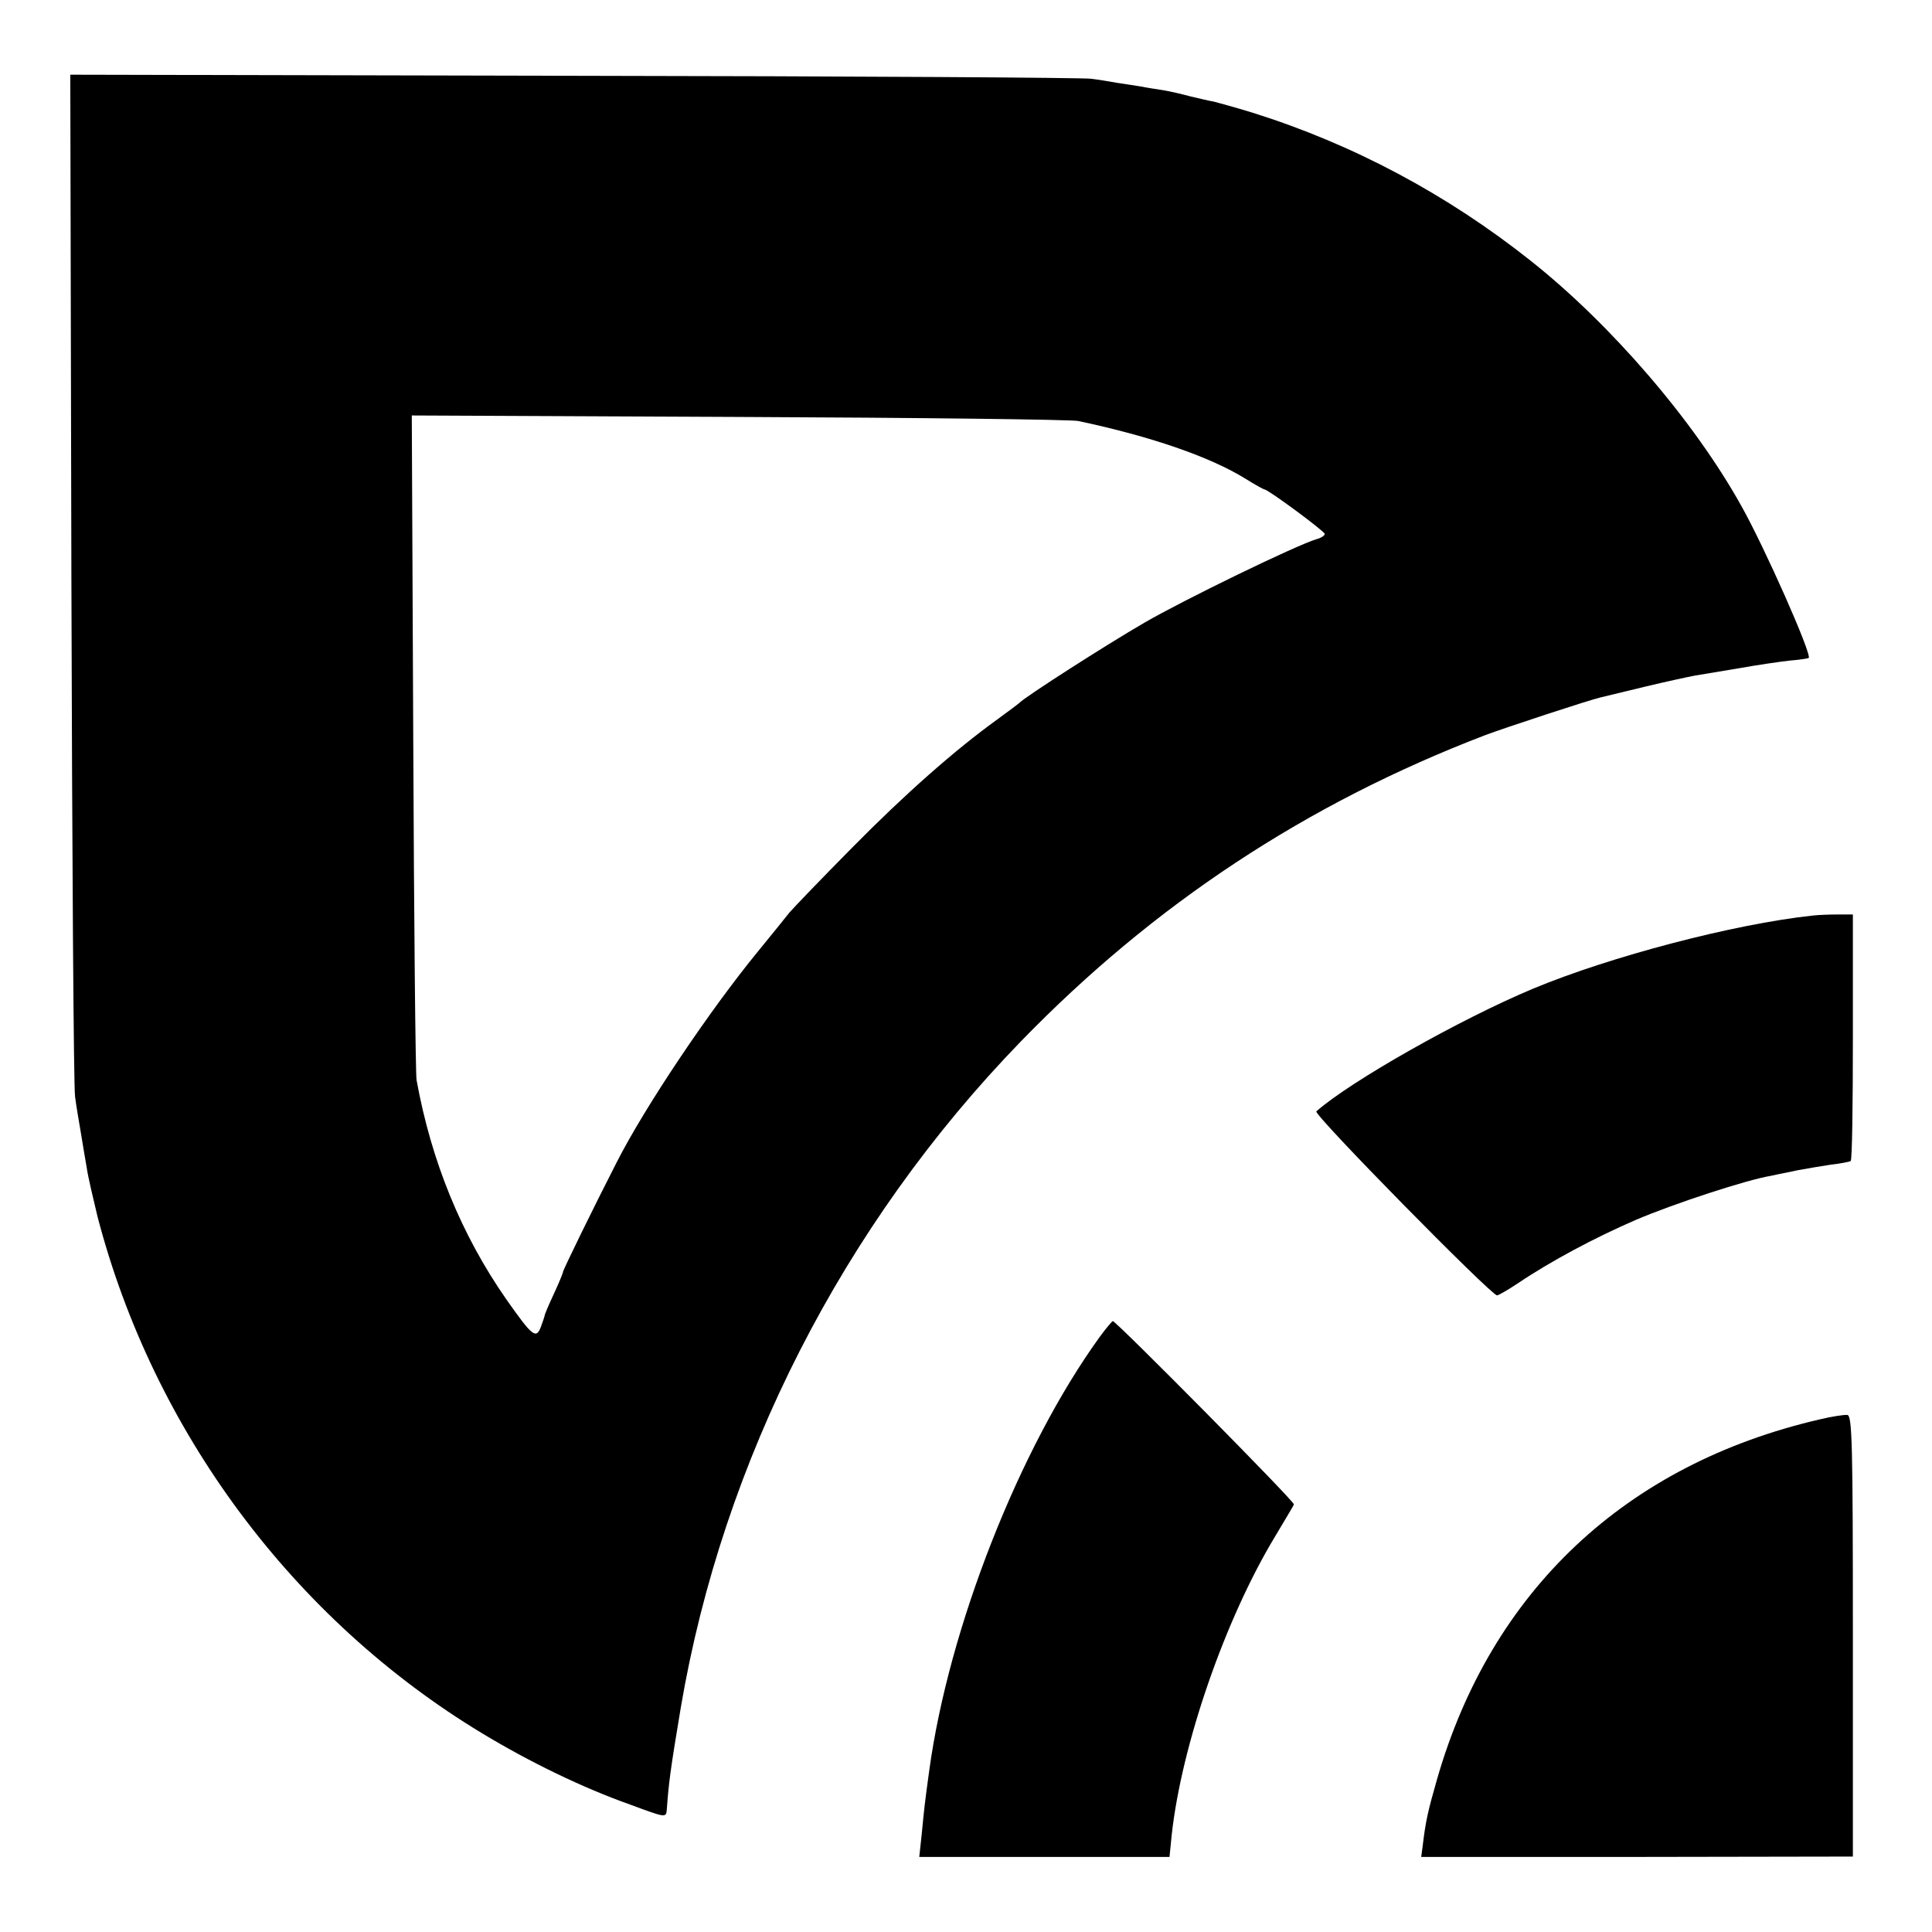
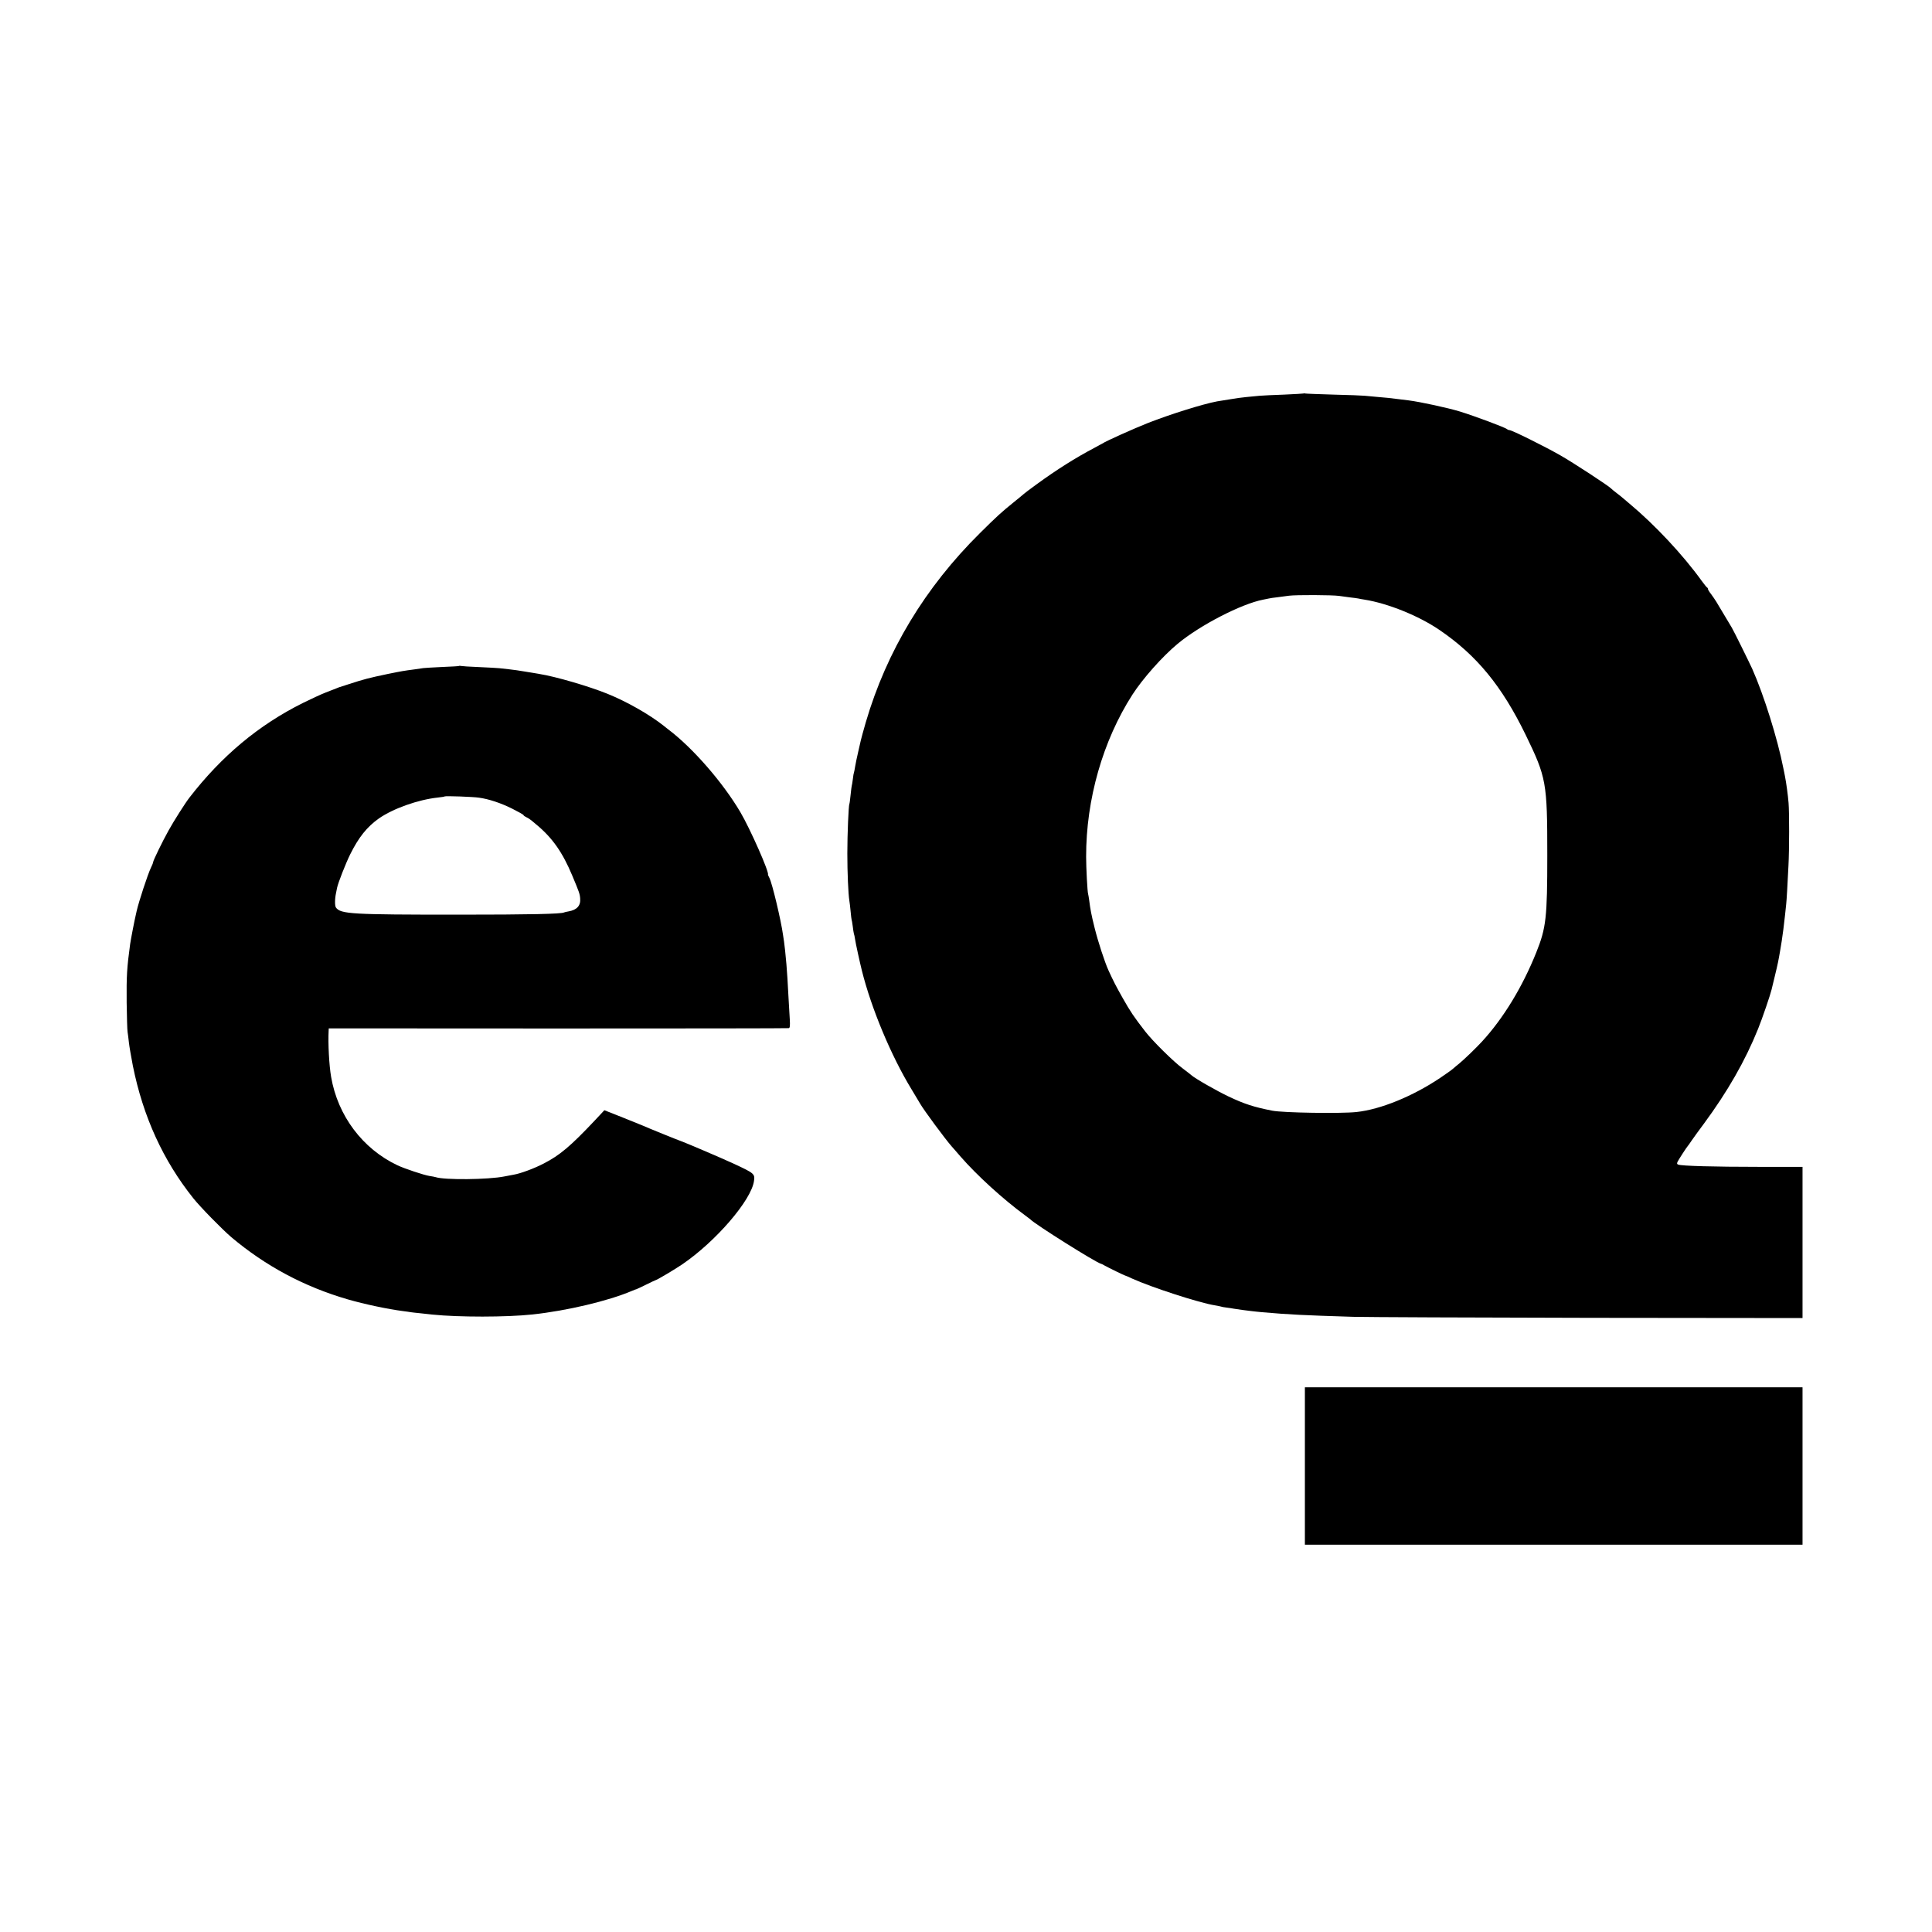
- <svg xmlns="http://www.w3.org/2000/svg" height="525pt" preserveAspectRatio="xMidYMid meet" viewBox="0 0 525 525" width="525pt">
-   <g transform="matrix(.1 0 0 -.1 0 525)">
-     <path d="m194 3681c2-751 6-1386 10-1411 3-25 11-70 16-100s12-73 16-95c3-22 17-81 29-131 152-583 532-1094 1045-1404 129-78 273-148 403-194 97-36 97-36 99-13 5 70 9 104 38 277 114 671 441 1312 924 1810 362 373 776 646 1261 832 50 19 287 97 315 103 8 2 62 15 120 29s119 27 135 30c17 3 71 12 120 20 50 9 112 18 139 21 27 2 50 6 51 7 9 10-120 301-183 413-129 232-355 494-572 666-228 181-483 317-757 403-46 14-93 27-105 30-13 2-41 9-63 14-22 6-56 14-75 17s-46 7-60 10c-14 2-43 7-65 10-22 4-53 9-70 11-16 3-647 7-1402 8l-1372 3zm2736 425c198-42 357-97 453-156 27-17 51-30 53-30 10 0 164-114 164-121 0-4-10-11-22-14-57-17-363-166-468-227-107-62-325-202-340-218-3-3-30-23-60-45-115-83-250-202-395-349-82-83-159-163-170-176-11-14-49-61-85-105-132-161-308-423-385-575-61-119-145-291-145-296 0-3-11-30-25-60s-25-56-25-59c0-2-5-16-10-30-13-35-23-27-94 74-122 175-204 375-244 596-3 17-7 430-9 918l-4 888 888-4c488-2 904-7 923-11z" />
-     <path d="m4925 2762c-213-23-549-111-760-199-198-83-495-251-588-333-9-8 475-500 491-500 4 0 30 15 57 33 89 60 209 124 320 172 103 44 301 109 368 120 17 4 50 10 72 15 22 4 62 11 89 15 27 3 52 8 55 10 4 2 6 153 6 337v333h-40c-22 0-53-1-70-3z" />
-     <path d="m2989 1618c-218-301-411-791-464-1180-12-87-14-106-20-169l-7-65h340 340l6 60c27 245 145 586 281 811 26 44 50 83 51 87 4 6-483 498-492 498-2 0-18-19-35-42z" />
-     <path d="m4945 1393c-527-122-893-466-1040-978-25-87-31-114-39-181l-4-30h586l587 1v599c0 525-2 599-15 601-8 1-42-4-75-12z" />
+ <svg xmlns="http://www.w3.org/2000/svg" version="1.0" width="1716pt" height="1716pt" viewBox="0 0 1716 1716" preserveAspectRatio="xMidYMid meet">
+   <g transform="translate(0,1716) scale(0.1,-0.1)" fill="#000000" stroke="none">
+     <path d="M11578 13665 c-1 -1 -79 -6 -173 -10 -93 -3 -190 -8 -215 -10 -77 -7 -168 -16 -192 -20 -13 -2 -41 -6 -63 -10 -35 -5 -79 -12 -125 -20 -127 -24 -412 -113 -614 -192 -128 -51 -370 -159 -406 -183 -8 -5 -40 -22 -70 -38 -167 -88 -335 -194 -512 -323 -62 -45 -115 -85 -118 -89 -3 -3 -41 -35 -85 -70 -110 -89 -150 -125 -301 -275 -488 -483 -829 -1049 -1014 -1680 -22 -77 -42 -149 -44 -160 -3 -11 -13 -58 -24 -105 -11 -47 -23 -105 -27 -130 -4 -24 -8 -47 -10 -51 -2 -3 -7 -30 -10 -59 -4 -30 -8 -57 -10 -60 -1 -3 -6 -39 -10 -80 -4 -41 -9 -78 -11 -81 -7 -13 -18 -265 -18 -439 0 -169 8 -357 18 -420 3 -14 7 -56 11 -94 3 -38 8 -72 9 -75 2 -3 6 -29 10 -58 3 -28 8 -57 10 -65 3 -7 8 -30 11 -52 4 -31 42 -204 60 -276 84 -337 260 -758 441 -1055 36 -60 71 -119 78 -130 30 -53 221 -312 281 -380 14 -16 49 -55 76 -87 148 -170 378 -379 574 -523 22 -16 42 -31 45 -34 37 -42 595 -392 630 -396 3 0 16 -7 30 -15 32 -18 179 -90 185 -90 2 0 30 -11 60 -26 175 -79 599 -217 736 -238 20 -3 42 -8 50 -10 8 -3 32 -8 54 -10 22 -3 51 -7 65 -10 14 -2 48 -7 75 -11 28 -3 64 -8 80 -10 17 -2 59 -7 95 -10 242 -21 358 -27 810 -41 118 -3 1064 -7 2103 -9 l1887 -2 0 672 0 671 -392 0 c-392 0 -682 8 -712 20 -12 5 -13 10 -5 27 12 23 80 128 89 137 3 3 21 28 39 55 19 28 66 92 104 143 211 286 368 560 482 843 37 91 109 302 120 349 2 8 15 62 29 120 28 116 32 137 47 225 5 33 12 71 14 85 6 35 23 164 30 235 3 33 8 76 10 95 4 35 11 158 20 340 8 144 8 475 1 559 -6 73 -21 181 -31 231 -2 14 -10 50 -16 80 -51 259 -173 649 -276 880 -27 59 -162 333 -181 365 -23 38 -111 186 -137 229 -11 18 -32 49 -47 69 -16 20 -28 40 -28 45 0 6 -3 12 -8 14 -4 2 -25 28 -47 58 -166 231 -417 499 -640 685 -33 28 -62 52 -65 55 -3 3 -25 21 -50 40 -25 19 -47 37 -50 41 -15 19 -334 228 -450 294 -138 79 -432 225 -454 225 -7 0 -16 4 -22 9 -14 14 -285 115 -414 155 -107 33 -356 87 -460 100 -25 3 -65 8 -90 11 -65 9 -109 13 -192 20 -40 4 -89 8 -108 10 -19 2 -143 7 -275 10 -132 4 -245 8 -252 10 -6 2 -13 2 -15 0z m317 -1798 c22 -3 65 -9 95 -13 30 -3 64 -8 75 -10 11 -3 36 -7 55 -10 207 -33 482 -144 665 -269 331 -225 555 -499 765 -930 185 -381 193 -423 193 -1070 0 -555 -10 -646 -98 -865 -123 -307 -292 -584 -480 -789 -52 -57 -160 -161 -205 -198 -19 -15 -44 -36 -55 -46 -11 -10 -63 -47 -115 -82 -242 -162 -527 -279 -742 -302 -139 -15 -652 -7 -748 12 -162 32 -244 58 -386 125 -102 48 -300 161 -332 190 -9 8 -44 35 -77 60 -83 61 -269 245 -335 331 -99 128 -129 172 -198 294 -62 110 -81 147 -126 245 -35 77 -95 262 -124 380 -30 121 -37 160 -48 245 -3 22 -7 46 -9 53 -7 19 -18 236 -18 332 -1 510 149 1032 411 1440 93 144 265 338 402 452 197 164 566 355 760 392 14 3 36 7 49 10 13 3 46 8 75 11 28 4 76 10 106 14 62 8 384 7 445 -2z" />
+     <path d="M4078 11245 c-1 -2 -68 -6 -148 -9 -80 -4 -156 -8 -170 -10 -14 -2 -47 -7 -75 -11 -101 -13 -122 -17 -240 -41 -171 -36 -213 -47 -345 -90 -47 -15 -87 -28 -90 -29 -3 -1 -14 -5 -25 -10 -11 -4 -54 -21 -95 -37 -41 -16 -131 -58 -200 -92 -393 -196 -721 -470 -1008 -841 -35 -45 -139 -208 -184 -290 -56 -100 -138 -269 -138 -283 0 -5 -8 -26 -19 -48 -29 -60 -108 -302 -127 -385 -2 -11 -6 -27 -8 -36 -10 -40 -45 -221 -50 -258 -29 -213 -33 -283 -31 -520 2 -126 5 -243 8 -260 3 -16 8 -59 12 -95 4 -36 20 -128 35 -206 91 -452 268 -840 537 -1177 63 -79 256 -276 338 -346 304 -256 648 -440 1034 -552 144 -42 357 -87 490 -104 30 -4 61 -8 70 -10 9 -1 45 -6 81 -9 36 -4 85 -9 110 -12 233 -24 659 -24 890 1 306 33 673 120 882 209 21 9 39 16 40 15 2 0 40 18 85 40 46 23 85 41 87 41 9 0 176 99 234 139 299 203 616 571 639 742 9 63 3 68 -182 154 -101 47 -446 194 -470 201 -12 3 -301 120 -330 134 -11 5 -94 38 -183 74 l-164 65 -86 -92 c-215 -228 -310 -308 -452 -381 -84 -44 -206 -89 -265 -99 -16 -3 -54 -10 -84 -16 -144 -29 -535 -33 -613 -6 -7 2 -31 7 -53 10 -47 7 -222 65 -285 95 -309 146 -530 440 -589 785 -18 103 -28 299 -22 411 l1 20 2038 -1 c1120 0 2043 1 2049 3 9 3 11 24 8 75 -2 40 -7 117 -10 172 -8 154 -15 265 -20 320 -7 81 -17 178 -21 200 -2 10 -6 37 -9 60 -18 131 -96 458 -121 507 -8 15 -14 29 -13 30 13 20 -159 409 -246 556 -154 261 -420 567 -635 730 -12 10 -34 26 -48 38 -126 99 -322 211 -497 282 -166 67 -460 153 -605 176 -19 3 -73 12 -120 20 -47 8 -112 18 -145 21 -33 3 -73 8 -90 10 -16 2 -97 6 -180 10 -82 3 -155 8 -162 10 -6 2 -13 2 -15 0z m177 -1170 c87 -12 195 -48 293 -97 56 -28 102 -54 102 -58 0 -4 11 -12 24 -18 14 -6 34 -19 46 -29 12 -10 31 -26 43 -36 143 -118 233 -247 319 -452 62 -148 68 -164 71 -205 6 -64 -29 -102 -103 -115 -18 -3 -36 -7 -39 -9 -23 -14 -306 -20 -941 -20 -945 0 -1044 5 -1086 63 -11 14 -11 77 1 131 3 14 7 34 9 45 9 44 77 217 116 296 76 153 150 245 256 320 127 88 347 166 521 185 32 3 60 8 62 10 6 6 255 -3 306 -11z" />
+     <path d="M11590 4139 l0 -699 2210 0 2210 0 0 699 0 699 -2210 0 -2210 0 0 -699z" />
  </g>
</svg>
